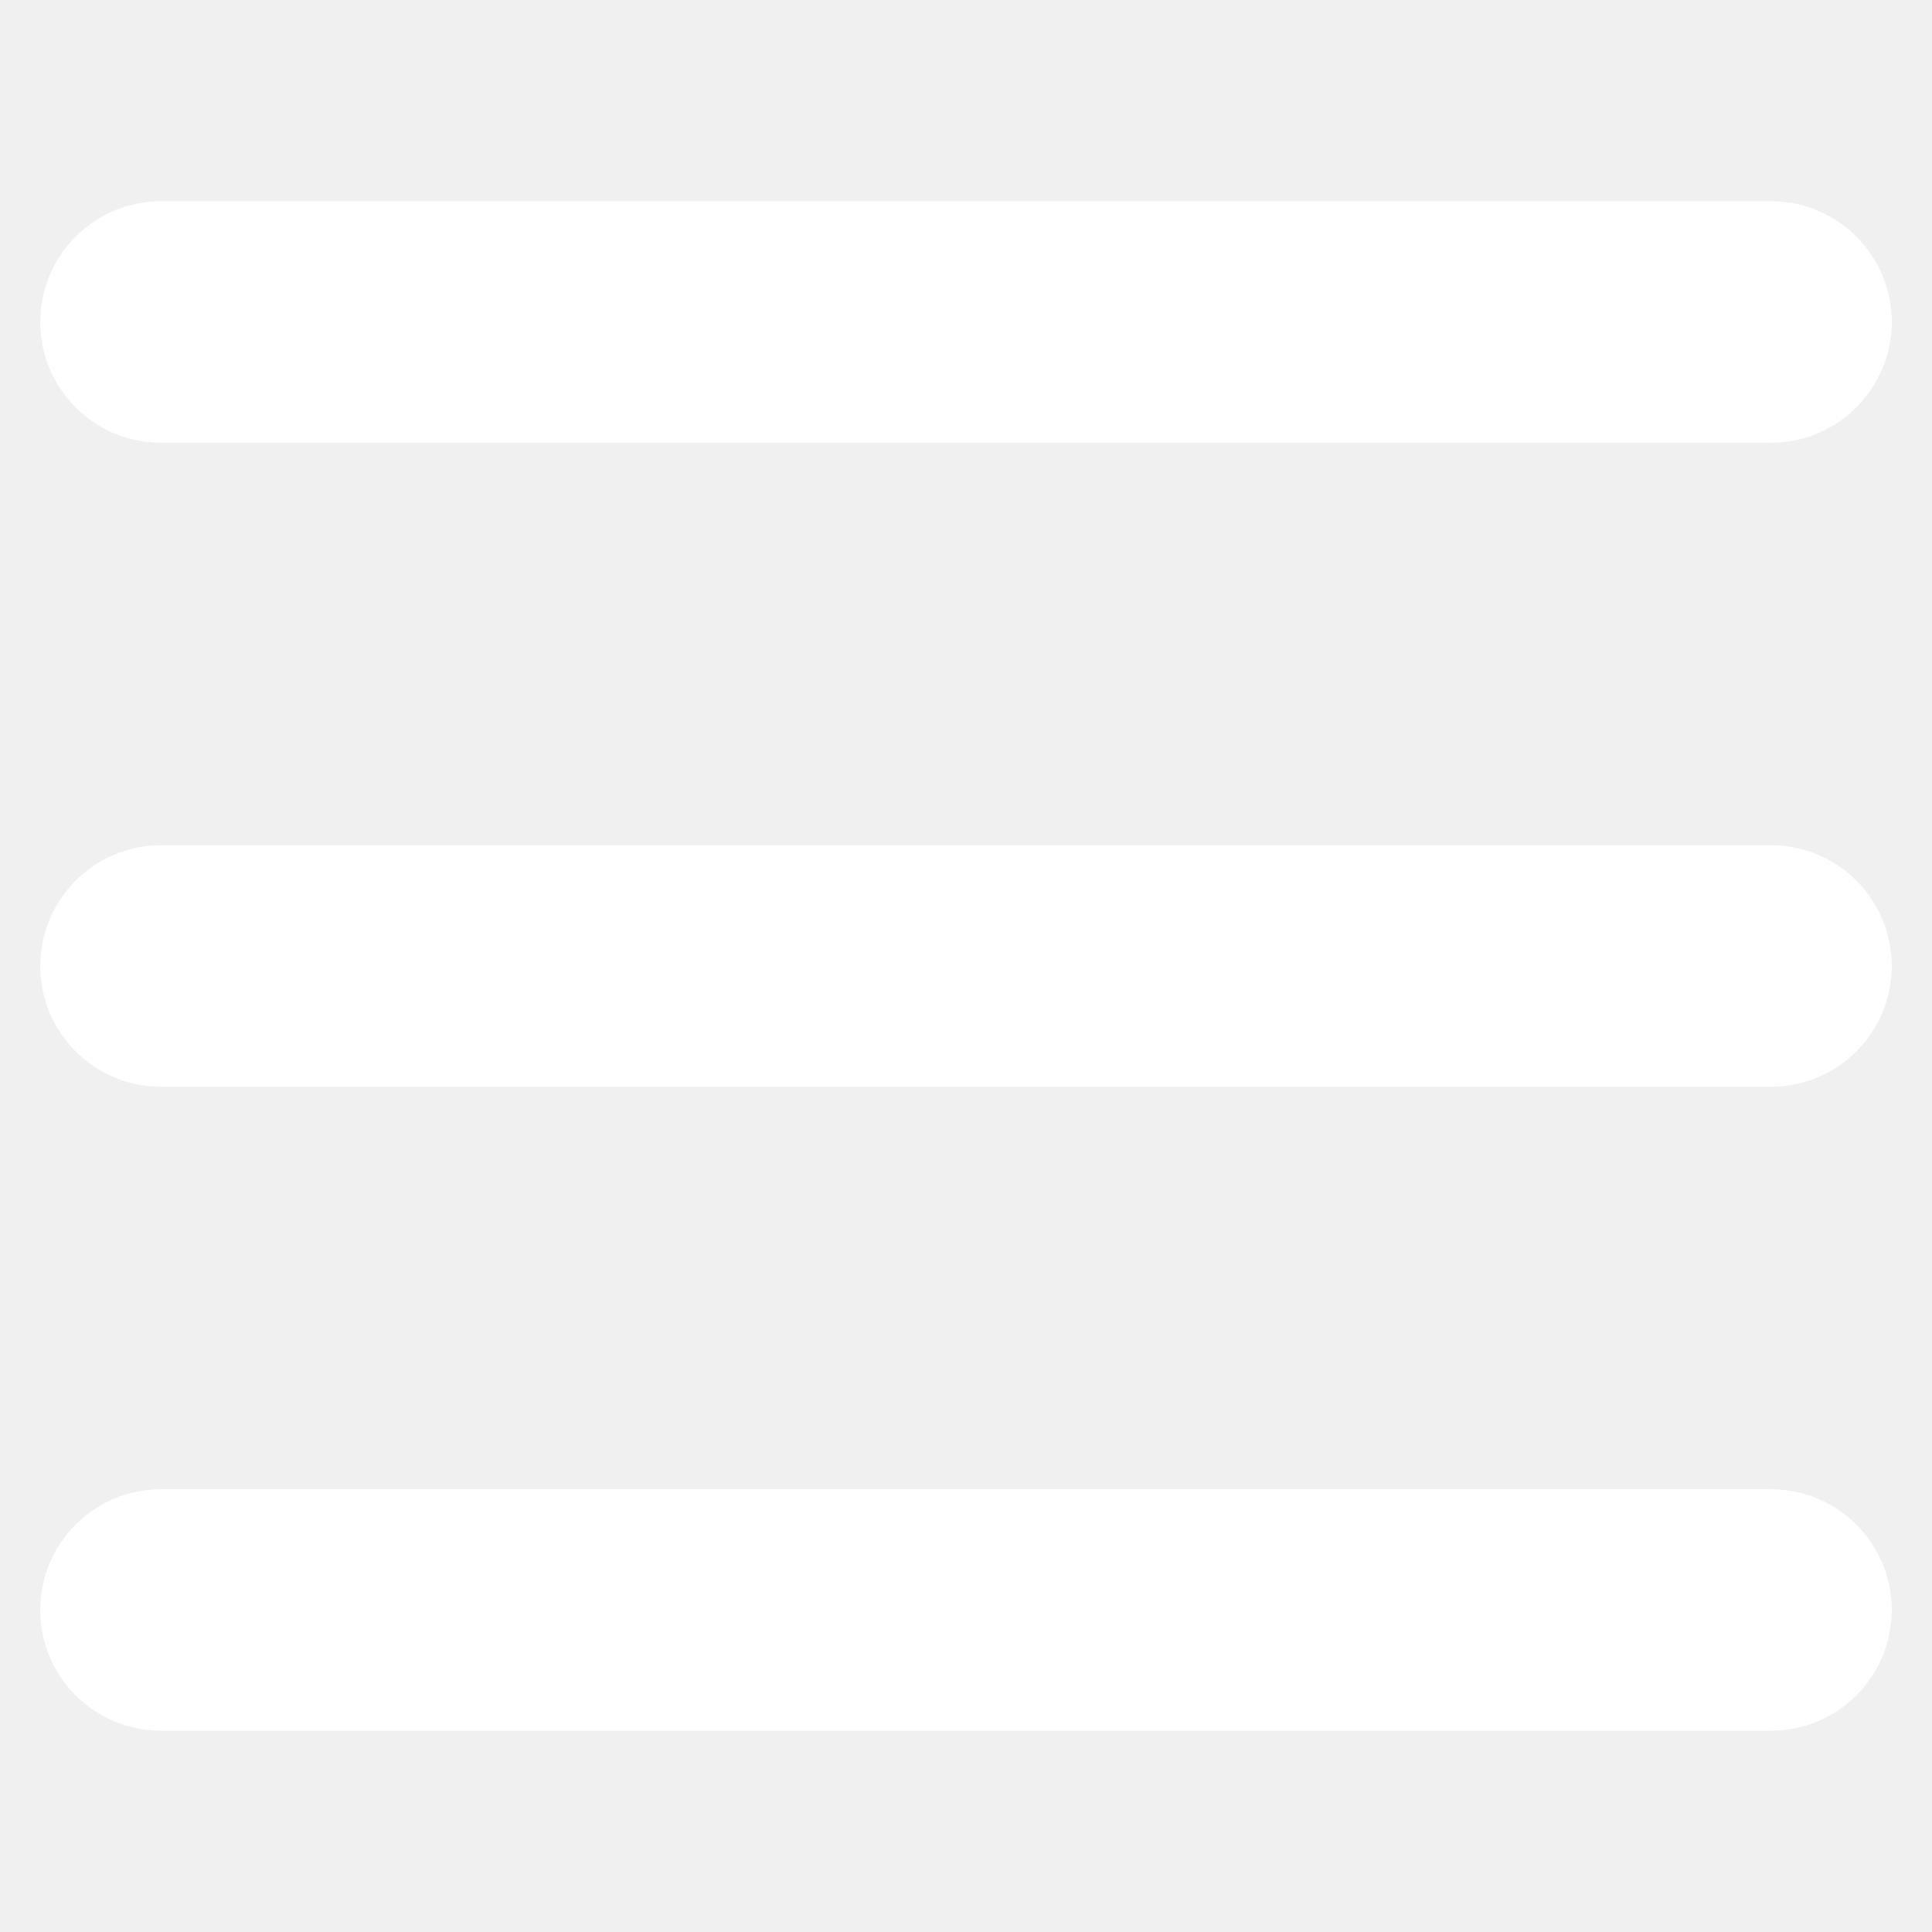
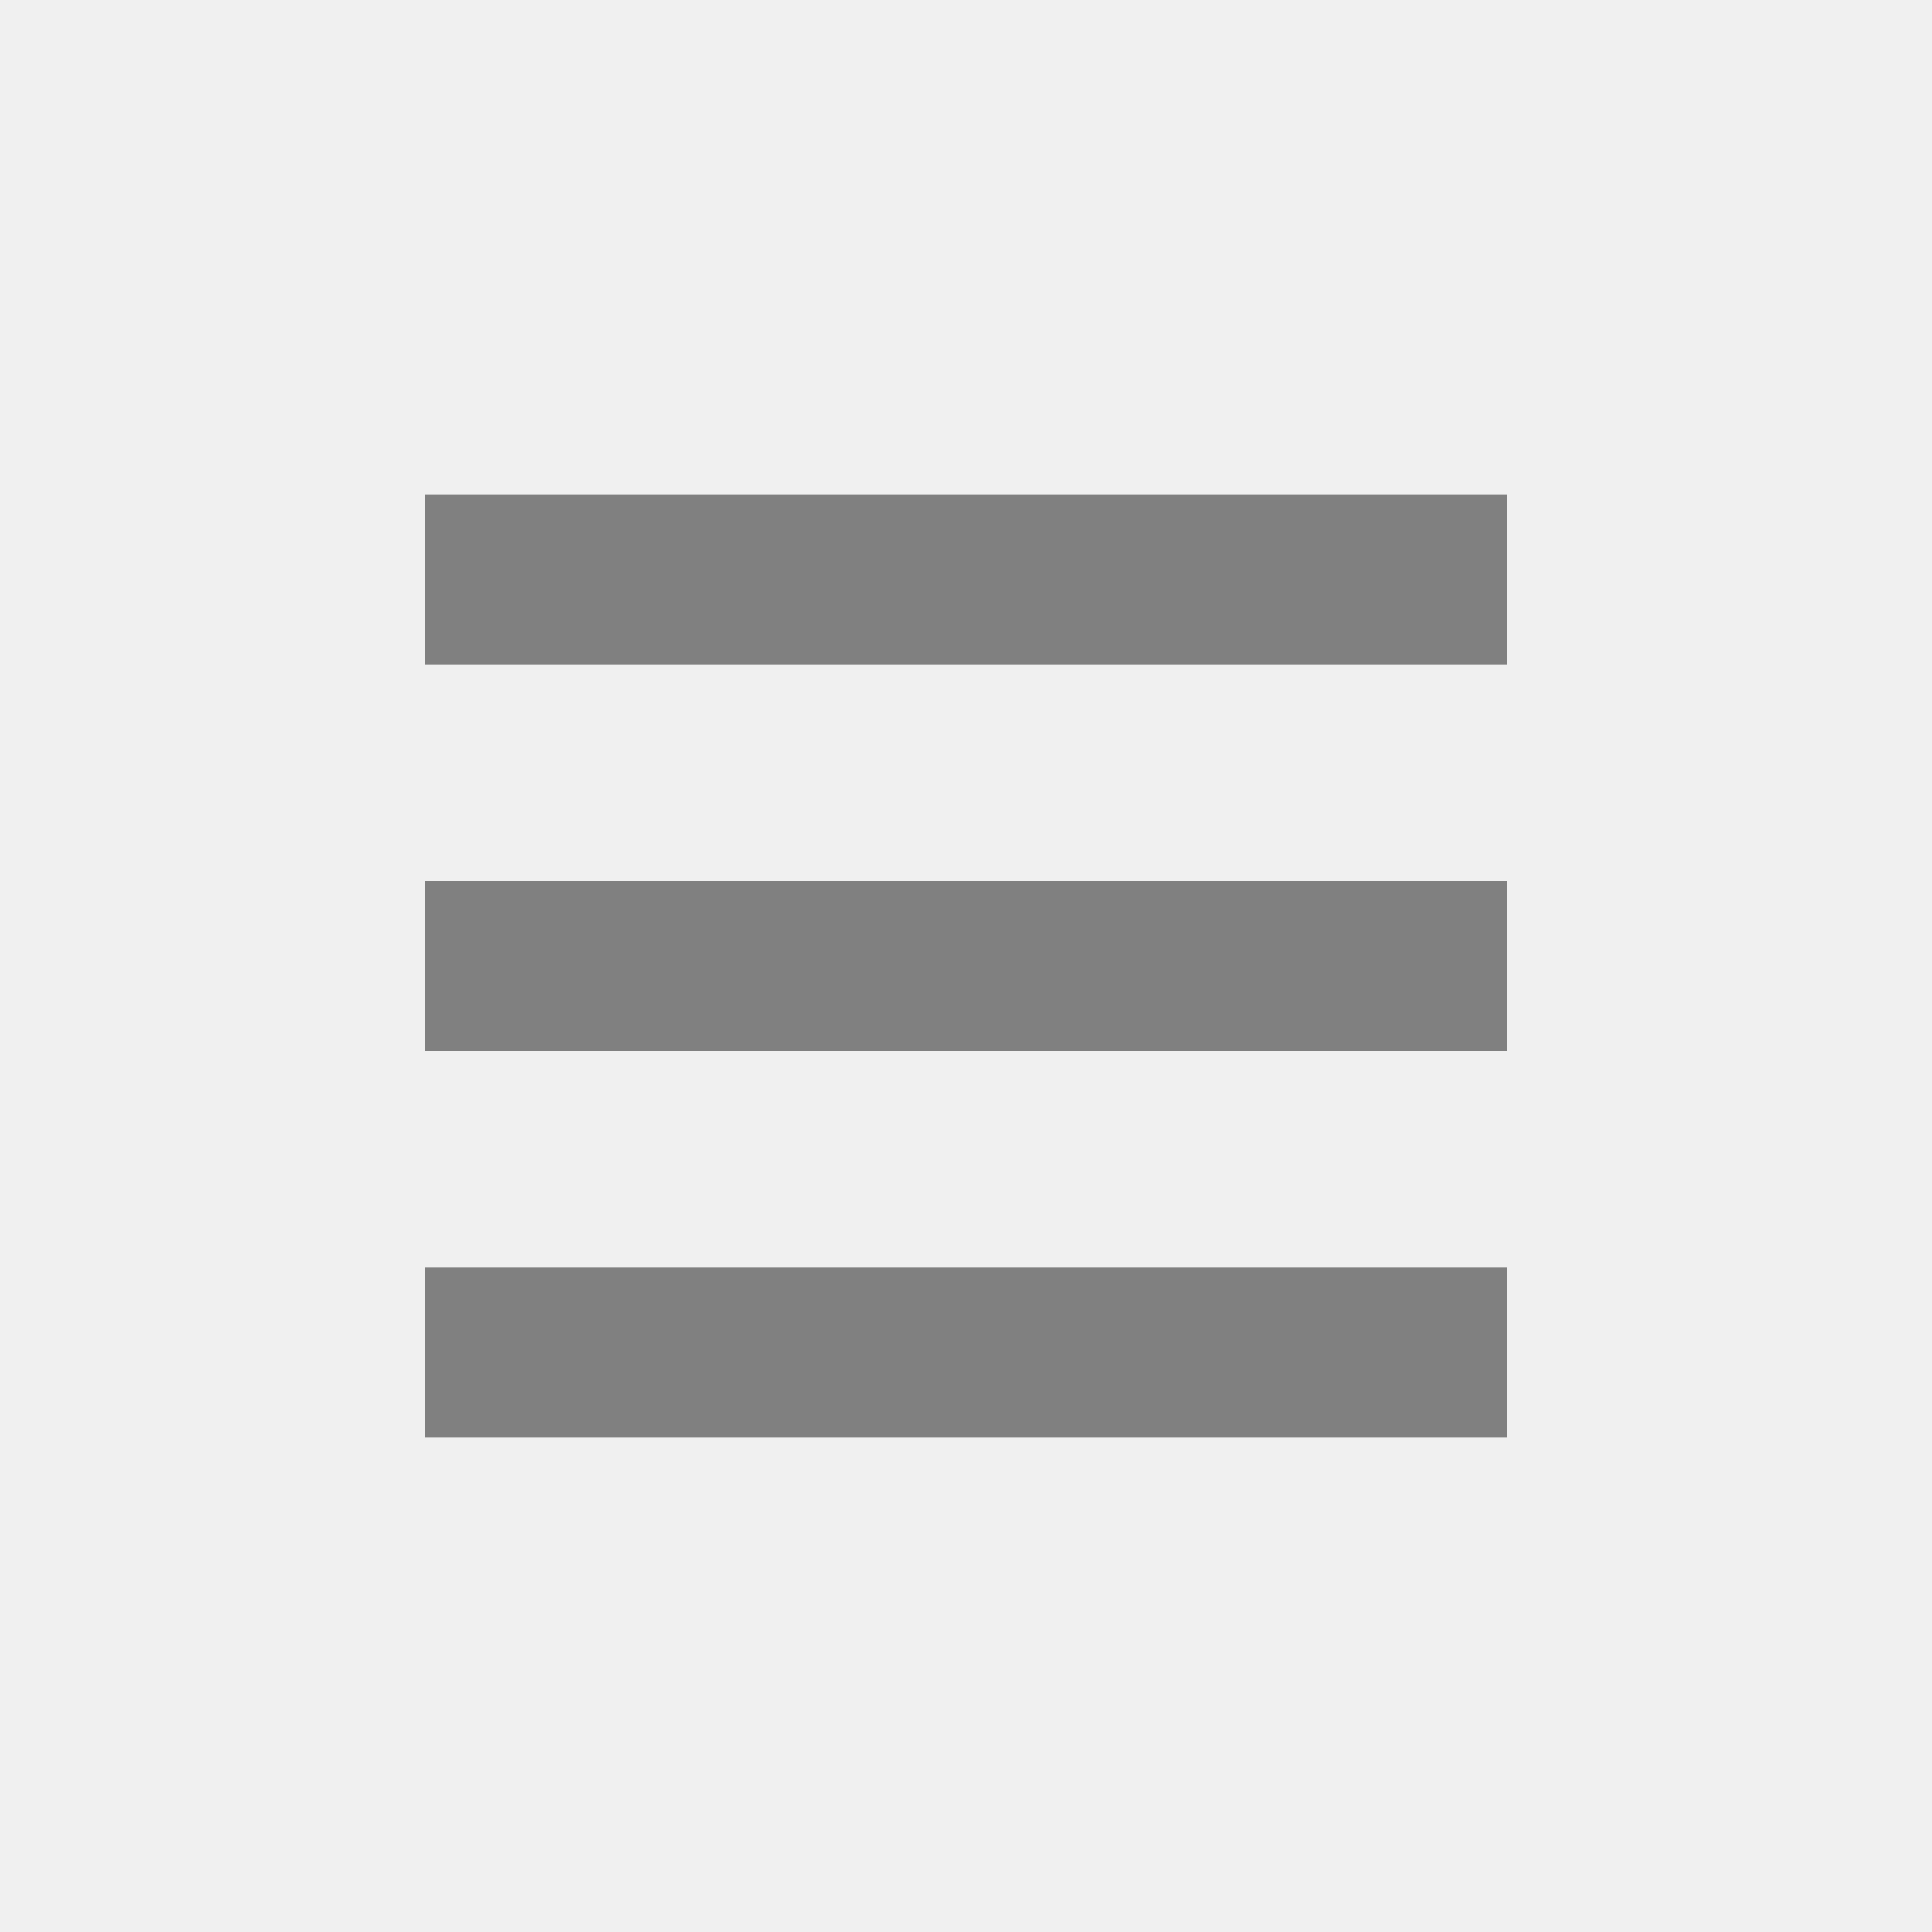
- <svg xmlns="http://www.w3.org/2000/svg" width="800px" height="800px" viewBox="0 0 24 24" fill="none" stroke="#ffffff">
+ <svg xmlns="http://www.w3.org/2000/svg" width="800px" height="800px" viewBox="0 0 25 25" fill="none" stroke="#808080">
  <g id="SVGRepo_bgCarrier" stroke-width="0" />
  <g id="SVGRepo_tracerCarrier" stroke-linecap="round" stroke-linejoin="round" />
  <g id="SVGRepo_iconCarrier">
-     <path d="M1 12C1 11.448 1.448 11 2 11H22C22.552 11 23 11.448 23 12C23 12.552 22.552 13 22 13H2C1.448 13 1 12.552 1 12Z" fill="#ffffff" />
-     <path d="M1 4C1 3.448 1.448 3 2 3H22C22.552 3 23 3.448 23 4C23 4.552 22.552 5 22 5H2C1.448 5 1 4.552 1 4Z" fill="#ffffff" />
-     <path d="M1 20C1 19.448 1.448 19 2 19H22C22.552 19 23 19.448 23 20C23 20.552 22.552 21 22 21H2C1.448 21 1 20.552 1 20Z" fill="#ffffff" />
+     <path d="M6 8.1H19V6.9H6V8.1ZM6 18.1H19V16.9H6V18.1ZM6 13.1H19V11.9H6V13.1Z" fill="#808080" />
  </g>
</svg>
